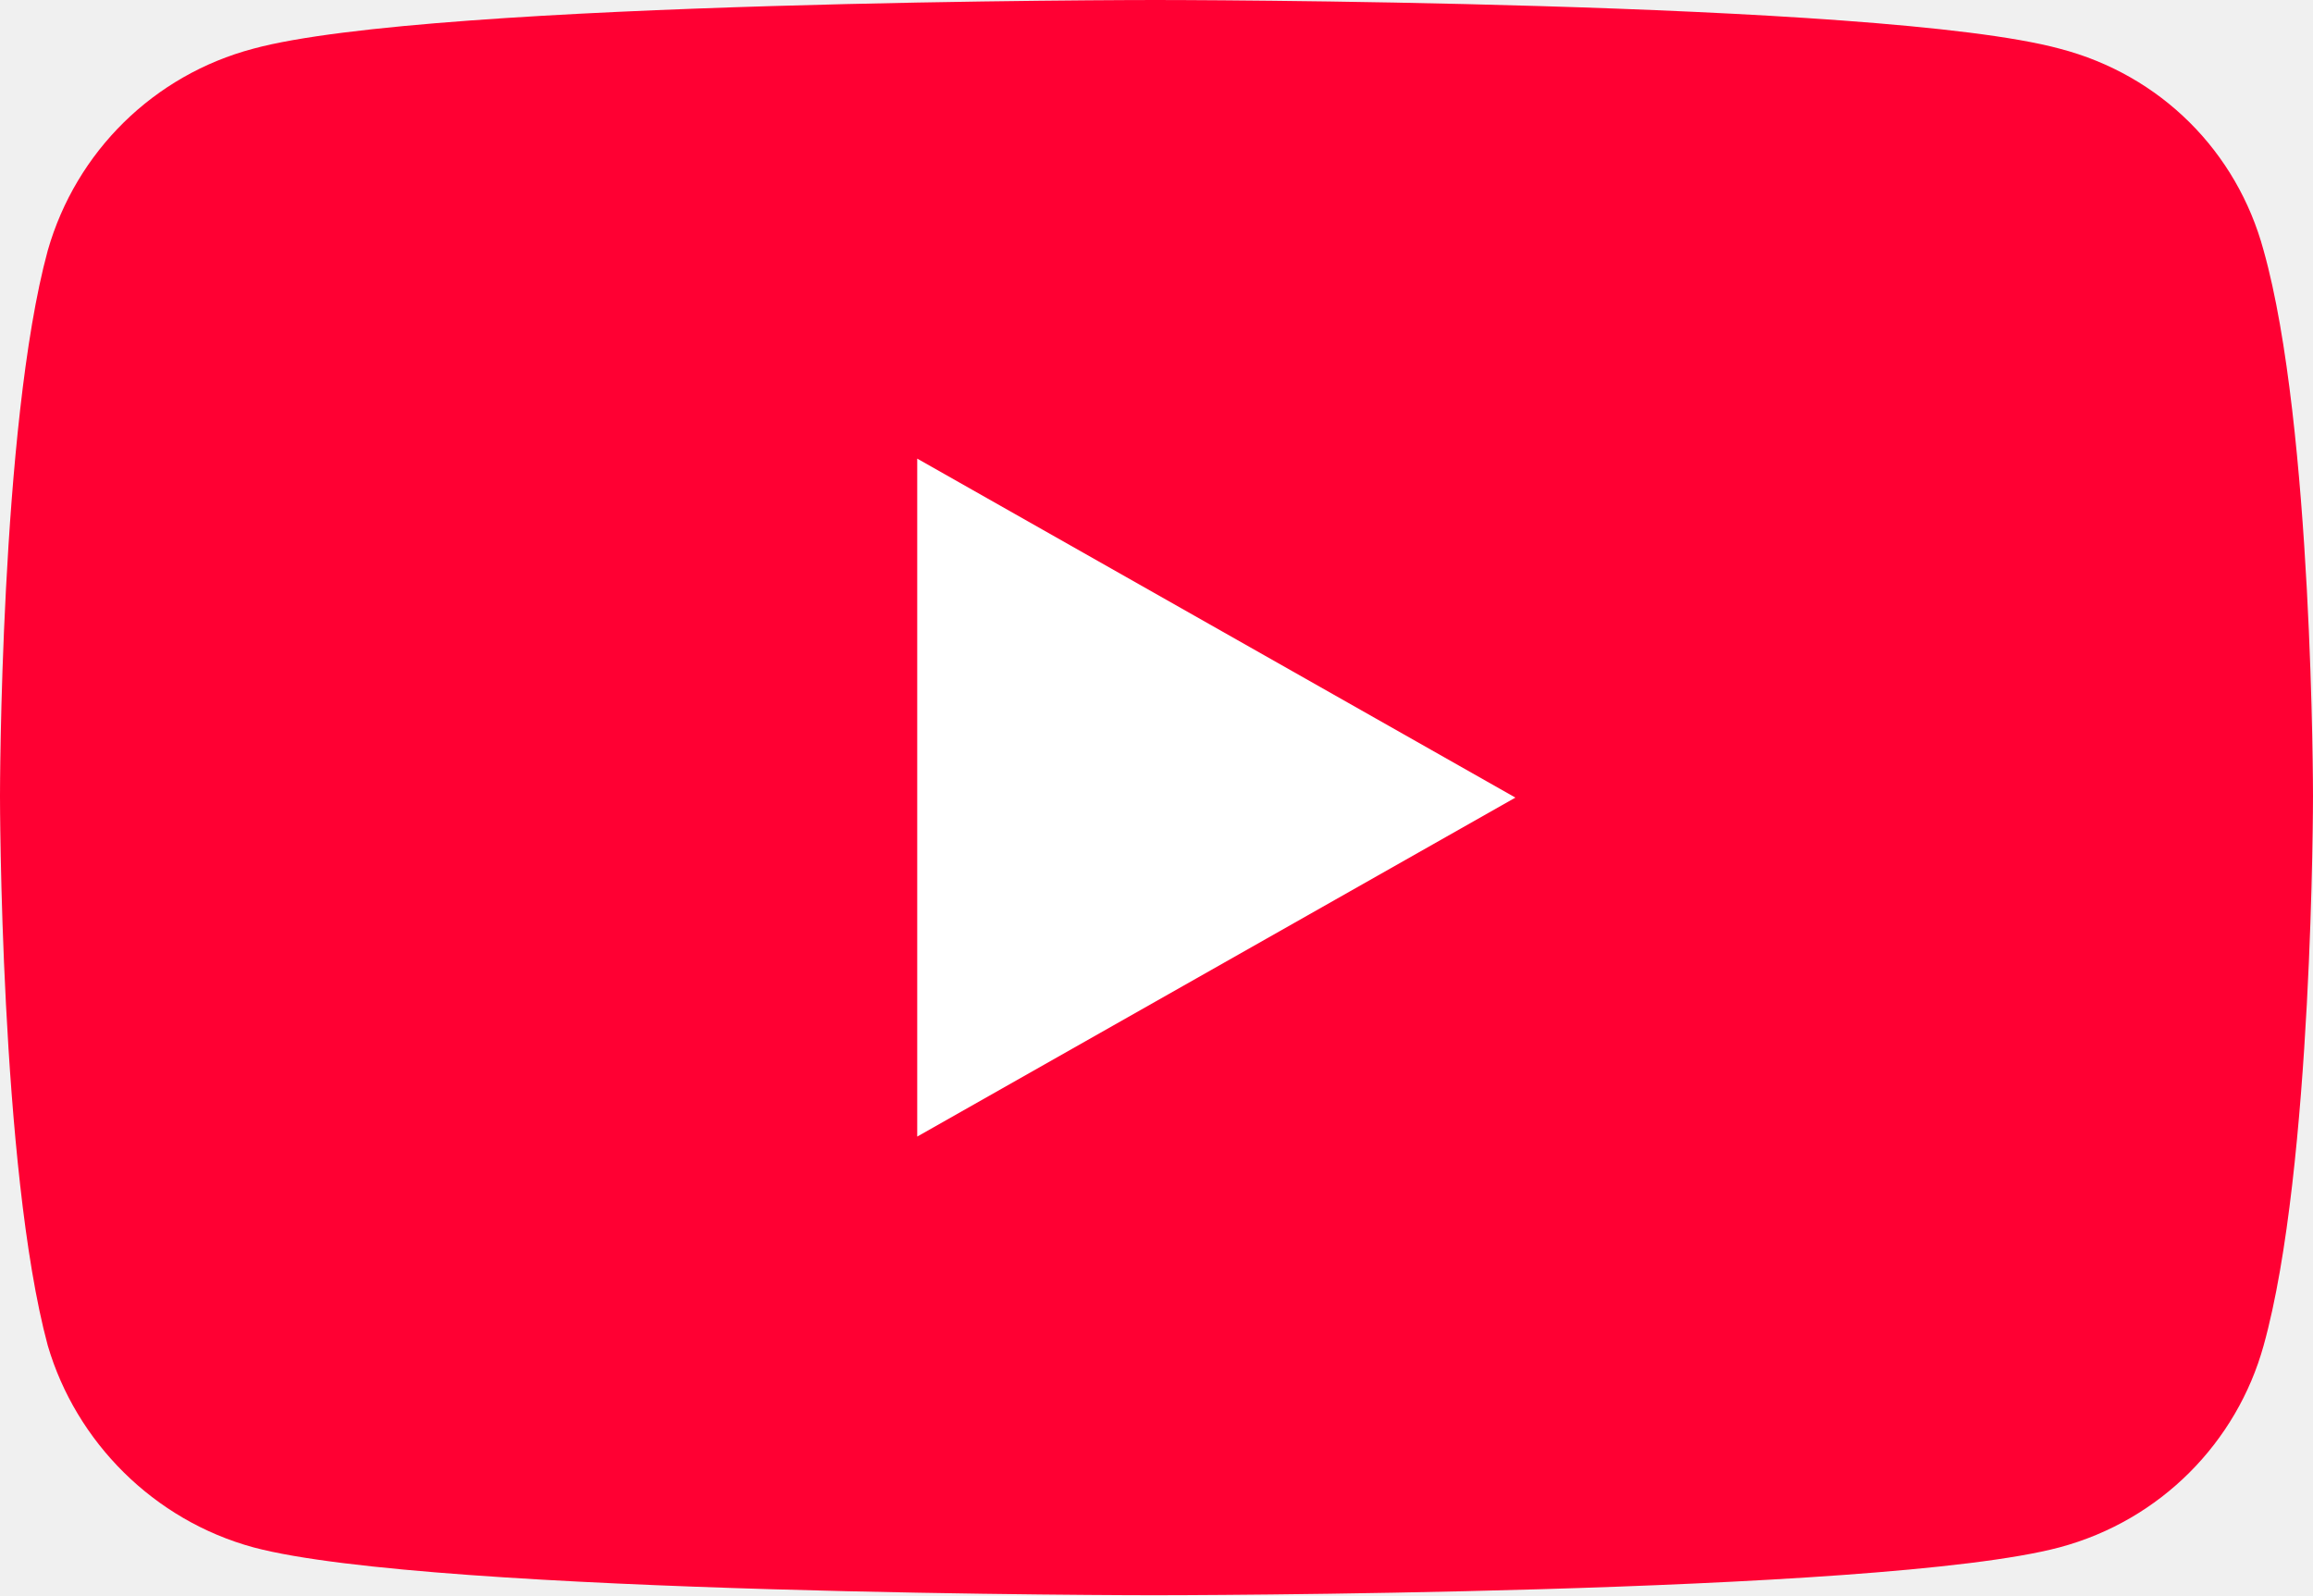
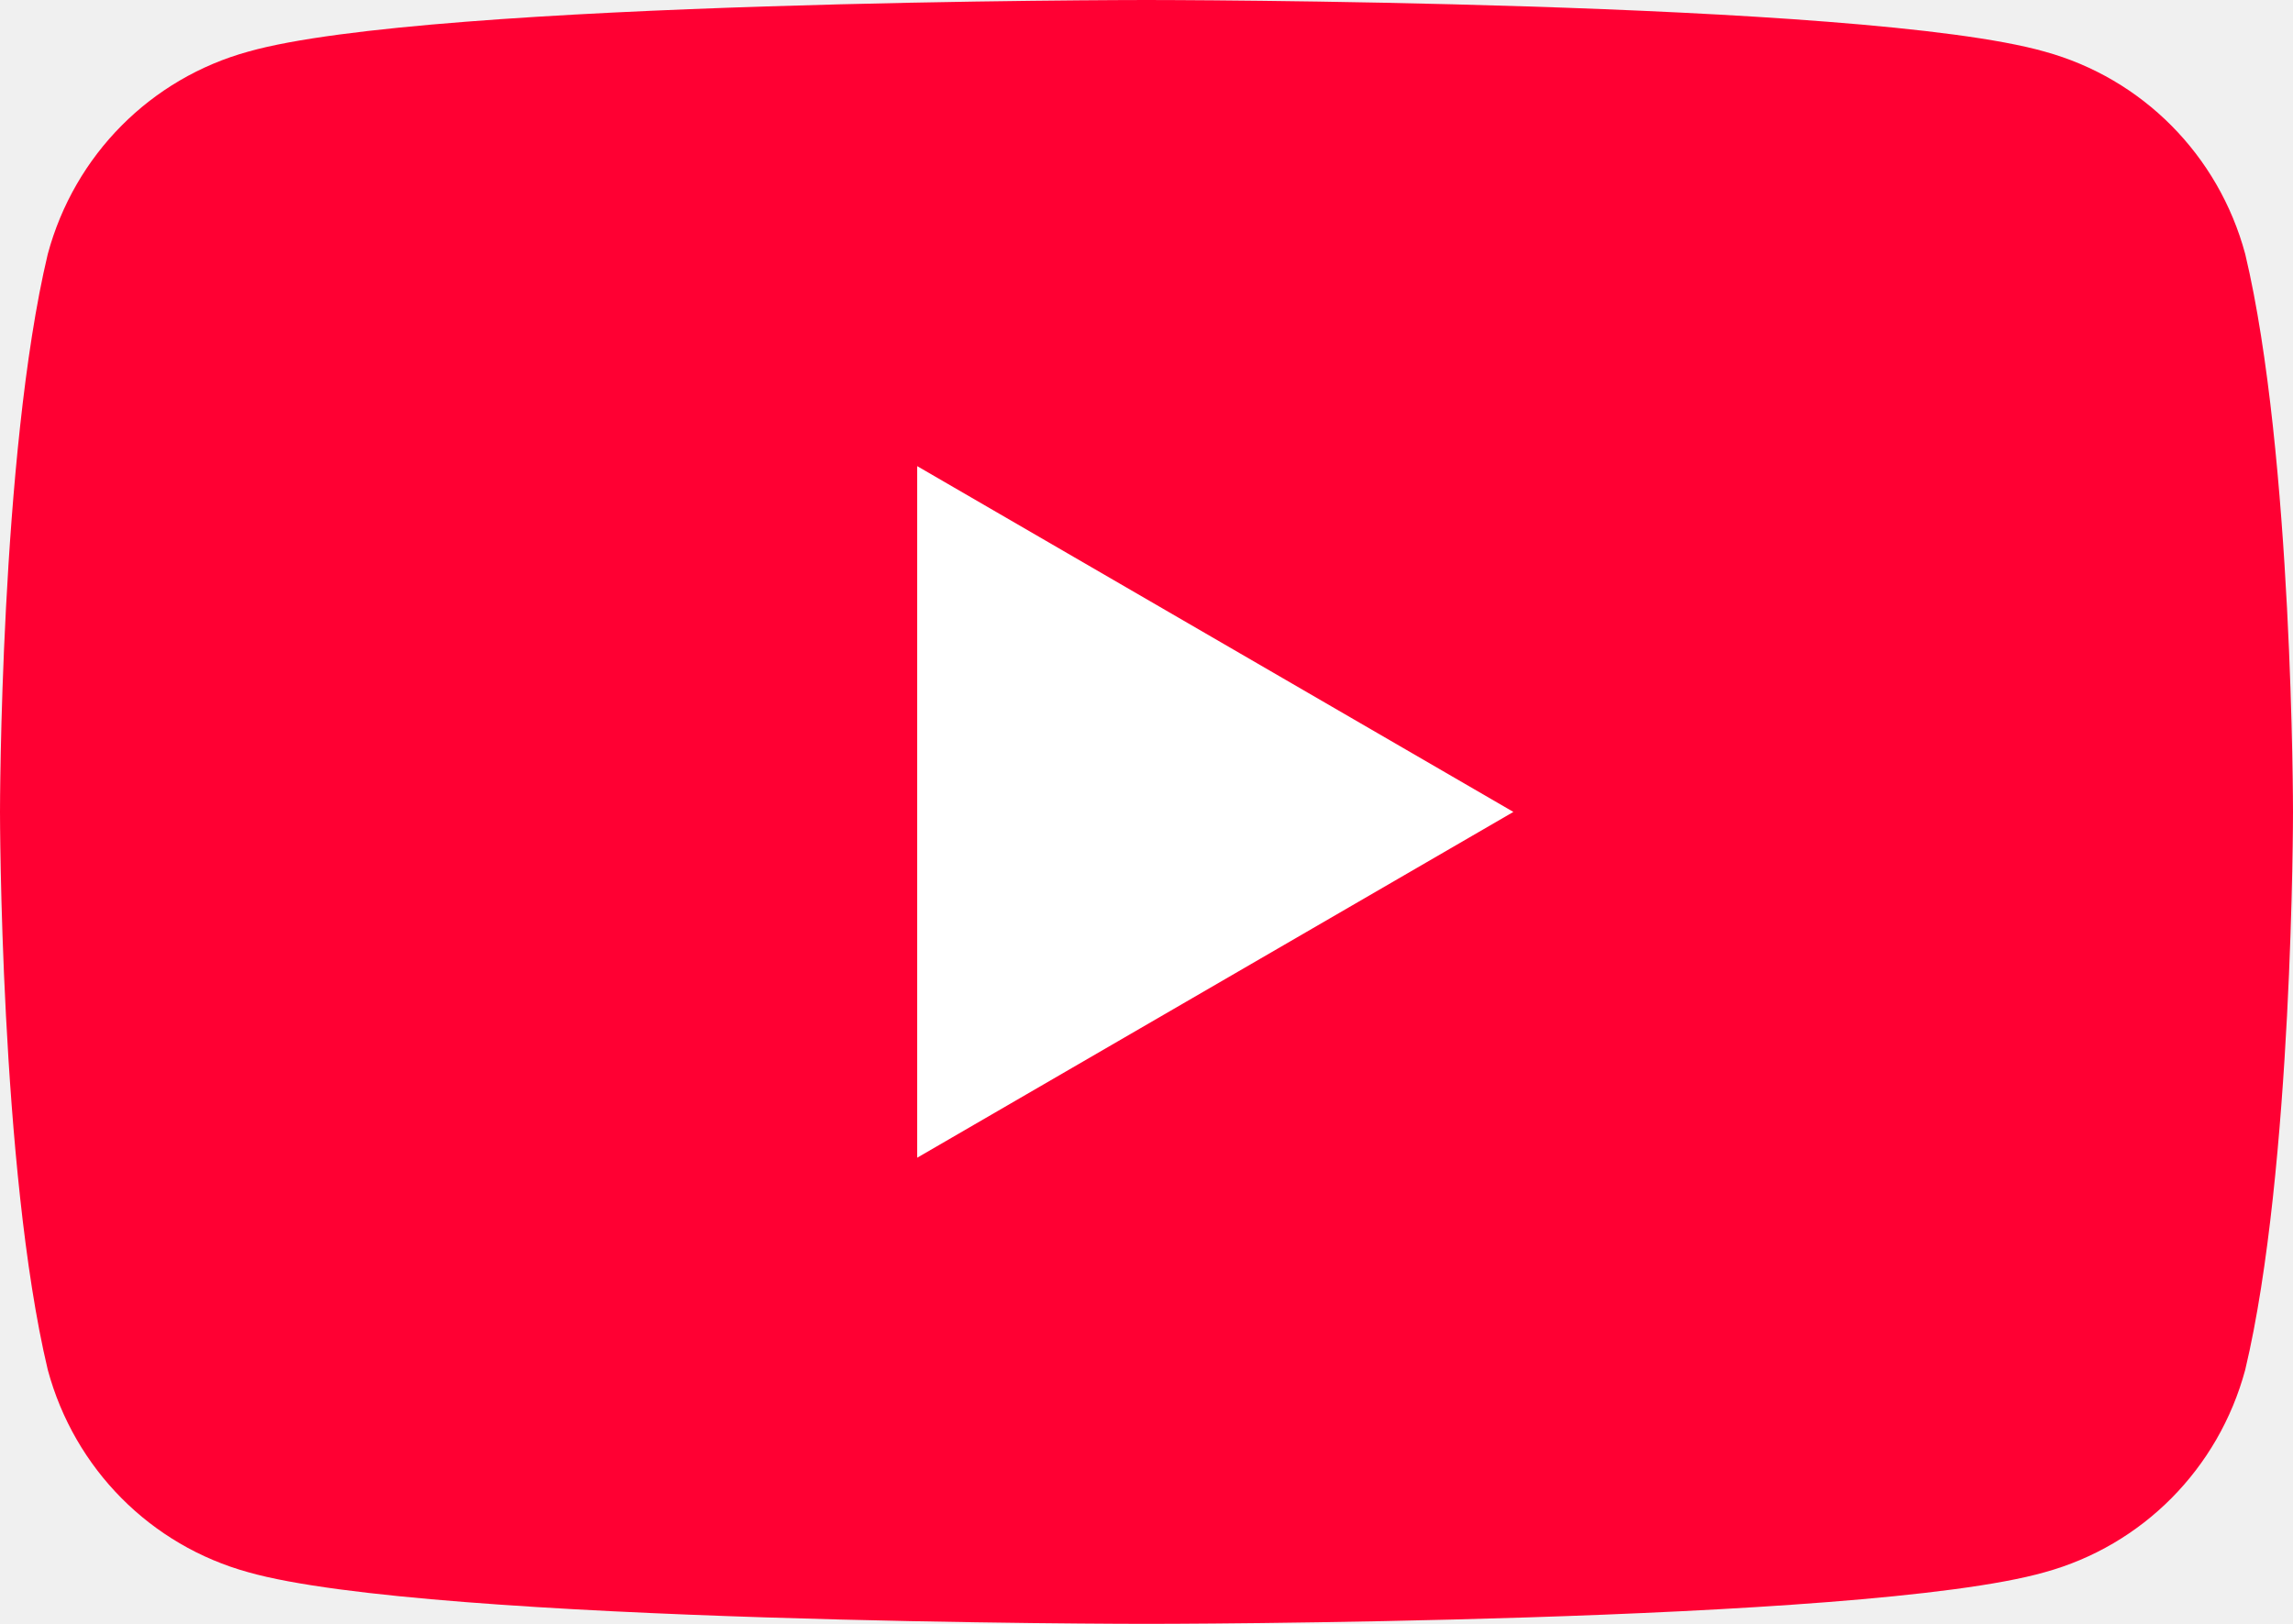
- <svg xmlns="http://www.w3.org/2000/svg" viewBox="0 0 313.233 216.023" version="1.1" id="svg5" xml:space="preserve">
-   <defs id="defs2" />
-   <g id="layer1" transform="translate(-54.07937,-5.275807)">
-     <path d="m 210.532,221.299 c 0,0 98.125,0 122.464,-6.481 13.704,-3.672 24.011,-14.258 27.628,-27.327 6.688,-23.979 6.688,-74.42 6.688,-74.42 0,0 0,-50.117 -6.688,-73.88 C 357.007,25.798 346.701,15.429 332.996,11.865 308.657,5.276 210.532,5.276 210.532,5.276 c 0,0 -97.906,0 -122.136,6.589 -13.485,3.564 -24.011,13.933 -27.848,27.327 -6.469,23.763 -6.469,73.88 -6.469,73.88 0,0 0,50.441 6.469,74.42 3.837,13.069 14.362,23.654 27.848,27.327 24.23,6.481 122.136,6.481 122.136,6.481 z" fill="#ff0033" id="path1412" style="stroke-width:0.021" clip-path="none" />
-     <path d="M 259.301,113.287 178.293,67.382 v 91.81 z" fill="#ffffff" id="path1414" style="stroke-width:0.021" clip-path="none" />
-   </g>
+ <svg xmlns="http://www.w3.org/2000/svg" width="120" height="85" viewBox="0 0 120 85" fill="none">
+   <path d="M117.5 13.3c-1.4-5.2-5.4-9.2-10.5-10.6C97.5 0 60 0 60 0S22.5 0 13 2.7C7.9 4.1 3.9 8.1 2.5 13.3 0 23.8 0 42.5 0 42.5s0 18.7 2.5 29.2c1.4 5.2 5.4 9.2 10.5 10.6C22.5 85 60 85 60 85s37.5 0 47-2.7c5.1-1.4 9.1-5.4 10.5-10.6 2.5-10.5 2.5-29.2 2.5-29.2s0-18.7-2.5-29.2z" fill="#FF0033" />
+   <path d="M48 60.6V24.4L79.2 42.5 48 60.6z" fill="#fff" />
</svg>
